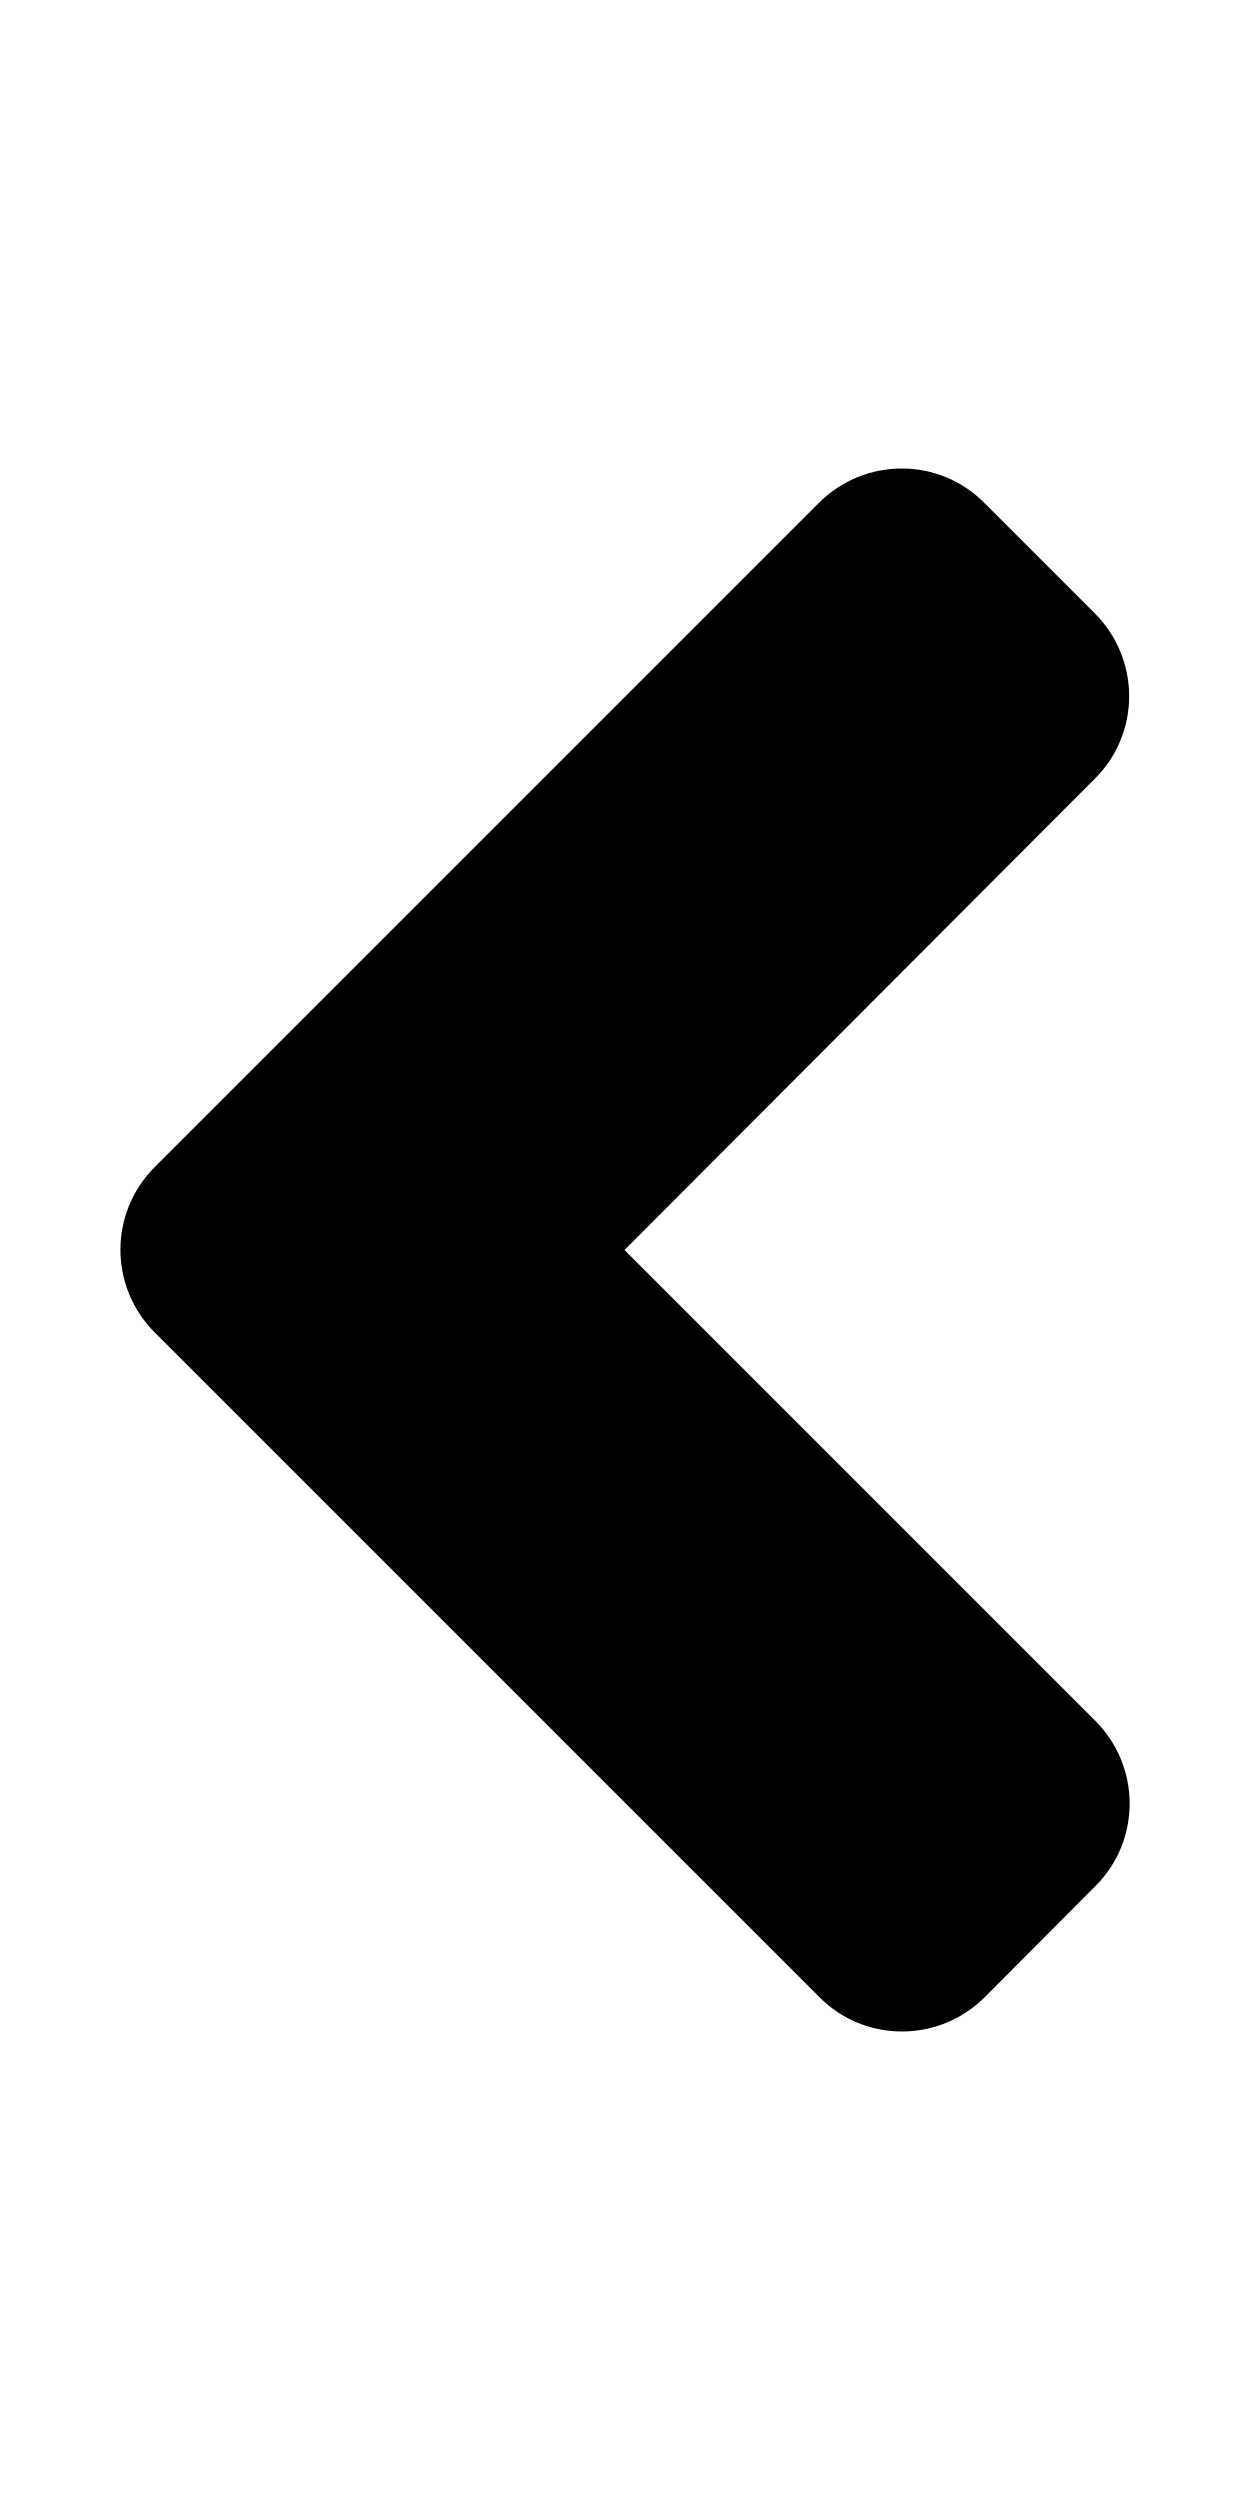
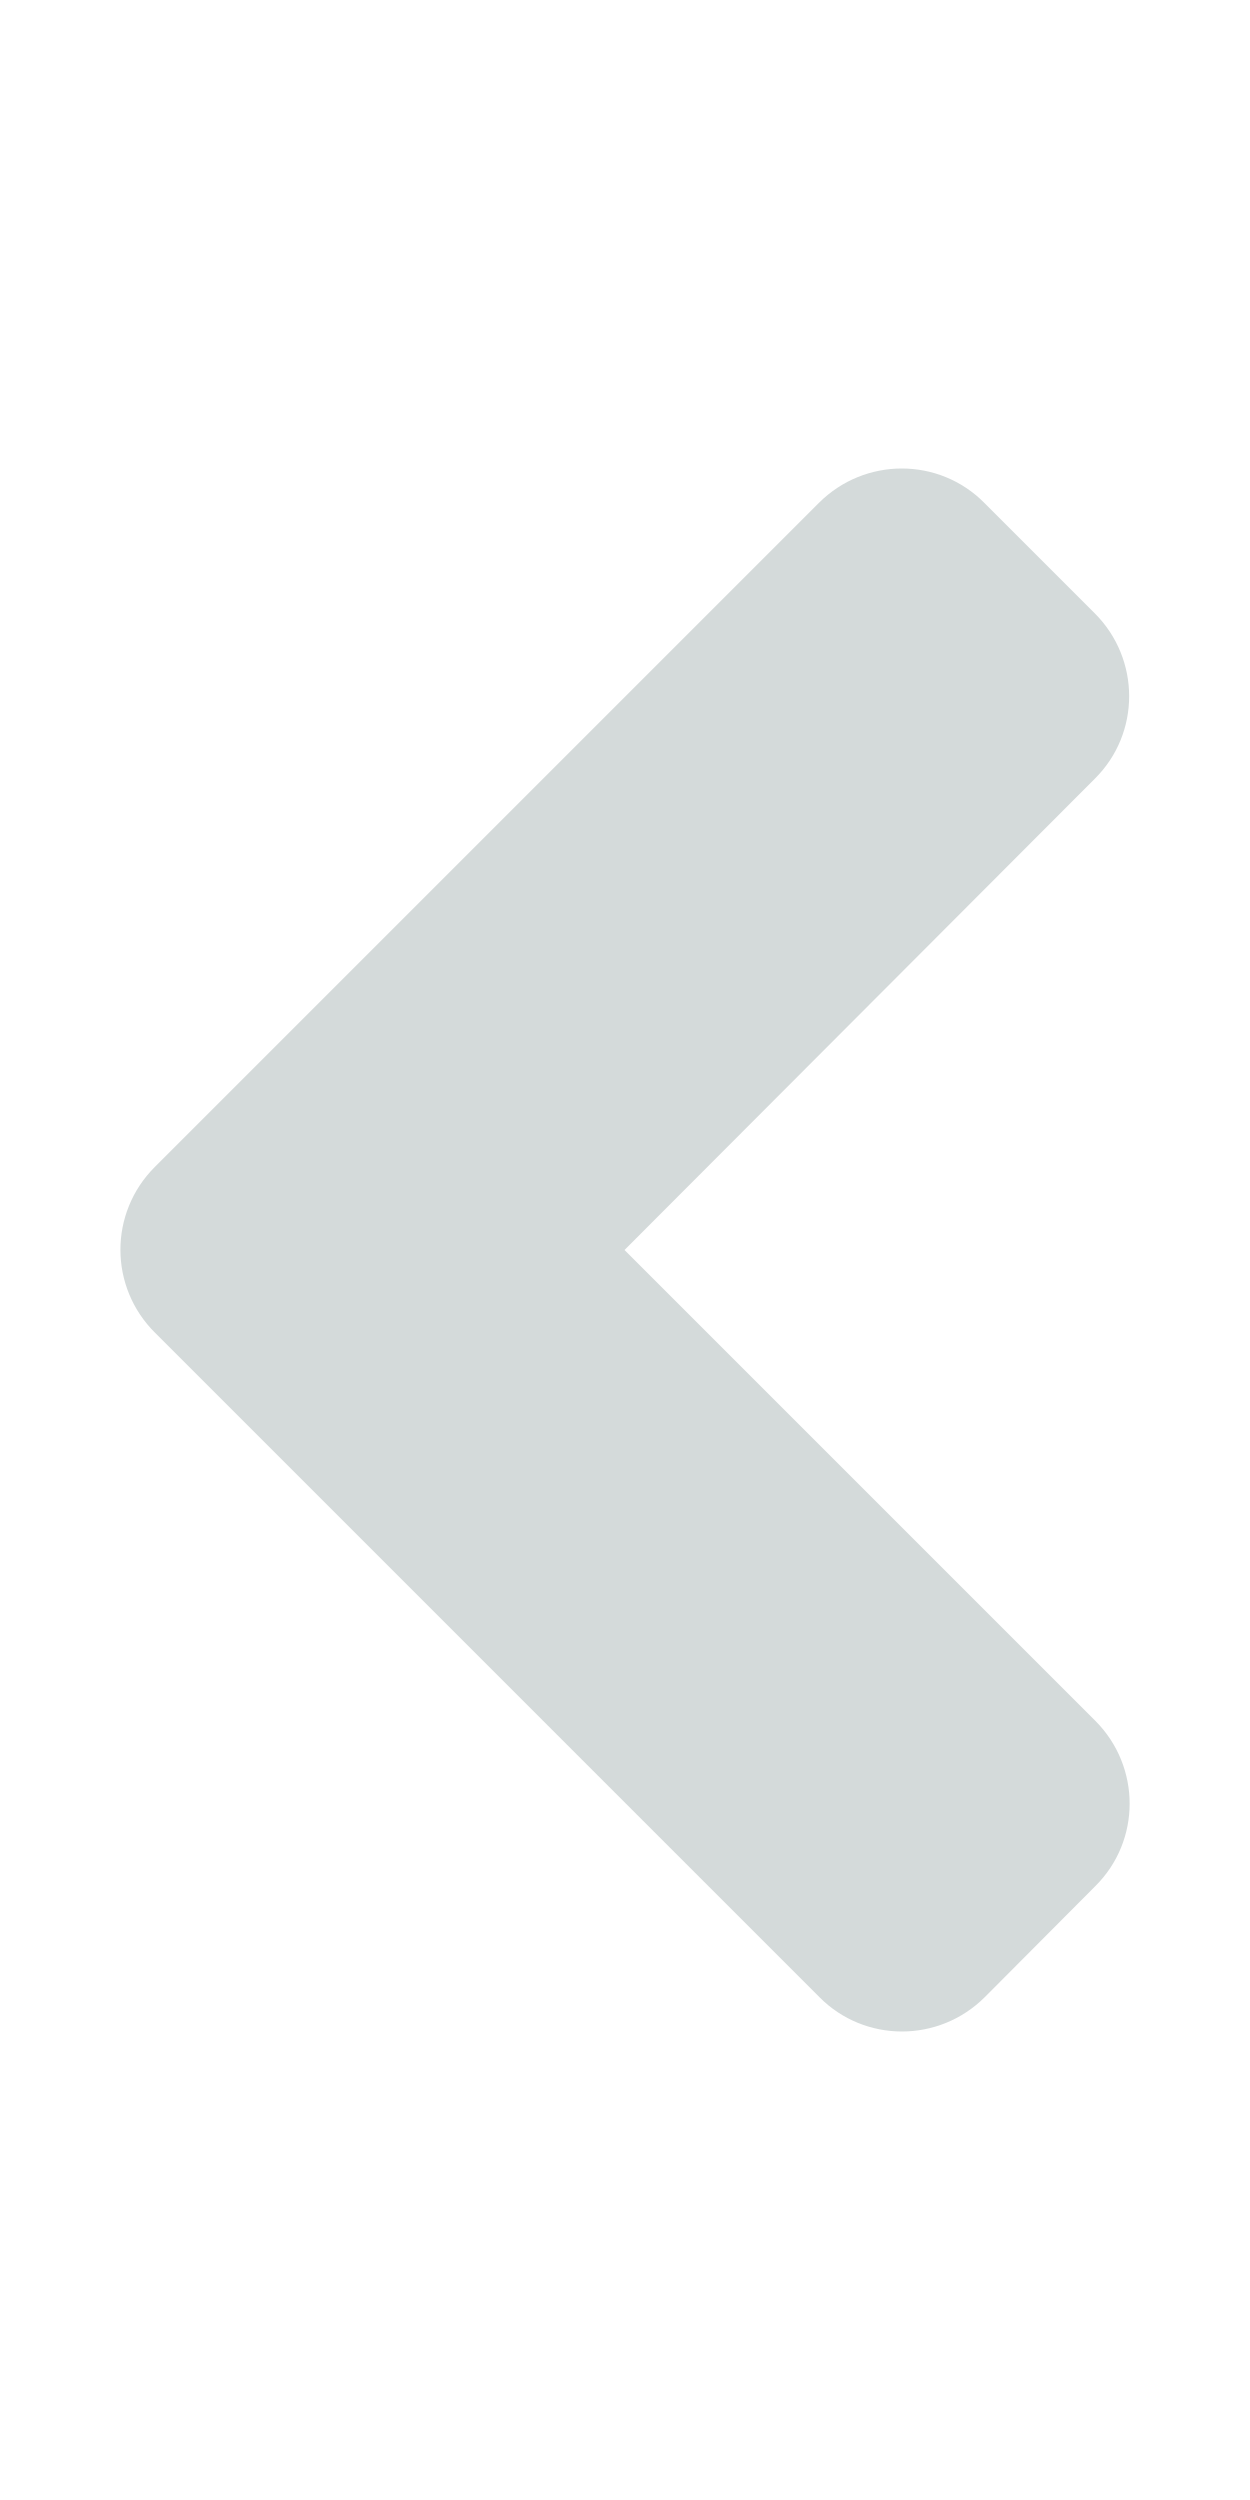
<svg xmlns="http://www.w3.org/2000/svg" aria-hidden="true" data-prefix="fas" data-icon="angle-left" class="svg-inline--fa fa-angle-left fa-w-8" role="img" viewBox="0 0 256 512">
-   <path fill="currentColor" d="M31.7 239l136-136c9.4-9.4 24.6-9.4 33.9 0l22.6 22.6c9.4 9.4 9.4 24.6 0 33.9L127.9 256l96.4 96.4c9.4 9.4 9.4 24.6 0 33.9L201.7 409c-9.4 9.4-24.6 9.4-33.9 0l-136-136c-9.5-9.4-9.5-24.6-.1-34z" />
+   <path fill="#D4DADA" d="M31.7 239l136-136c9.4-9.4 24.6-9.4 33.9 0l22.6 22.6c9.4 9.4 9.4 24.6 0 33.9L127.9 256l96.4 96.4c9.4 9.4 9.4 24.6 0 33.9L201.7 409c-9.4 9.4-24.6 9.4-33.9 0l-136-136c-9.5-9.4-9.5-24.6-.1-34z" />
</svg>
